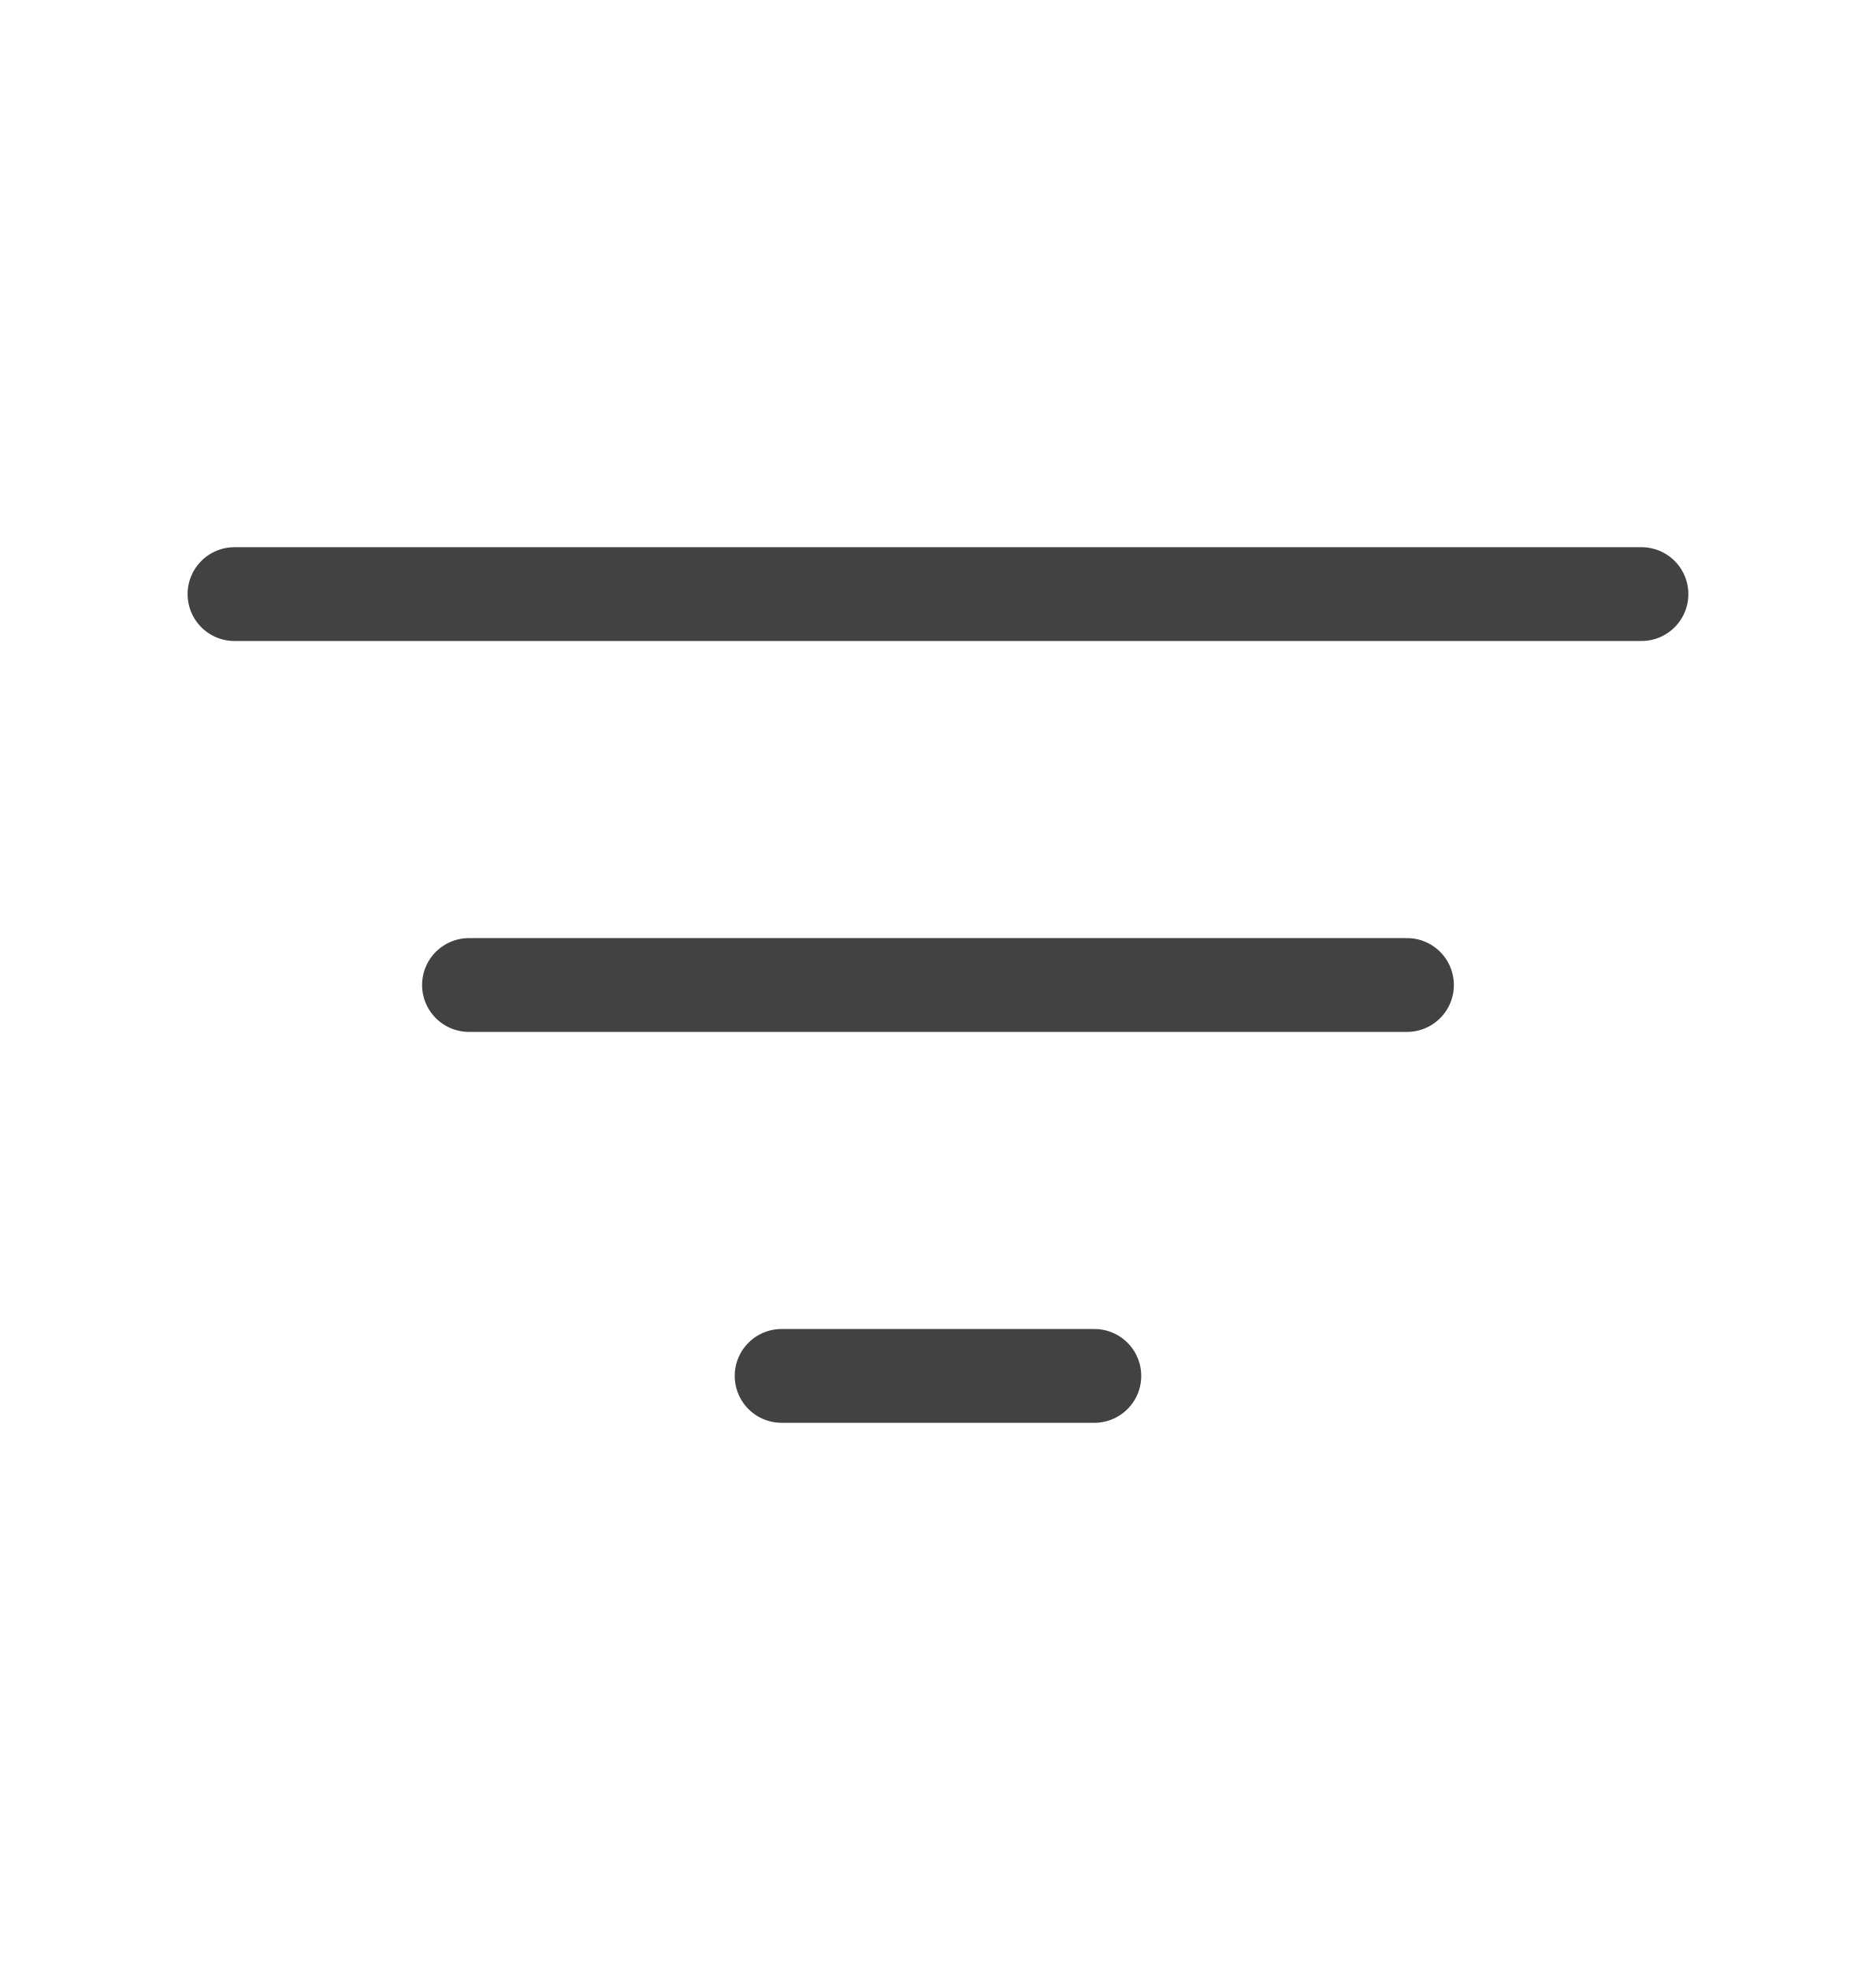
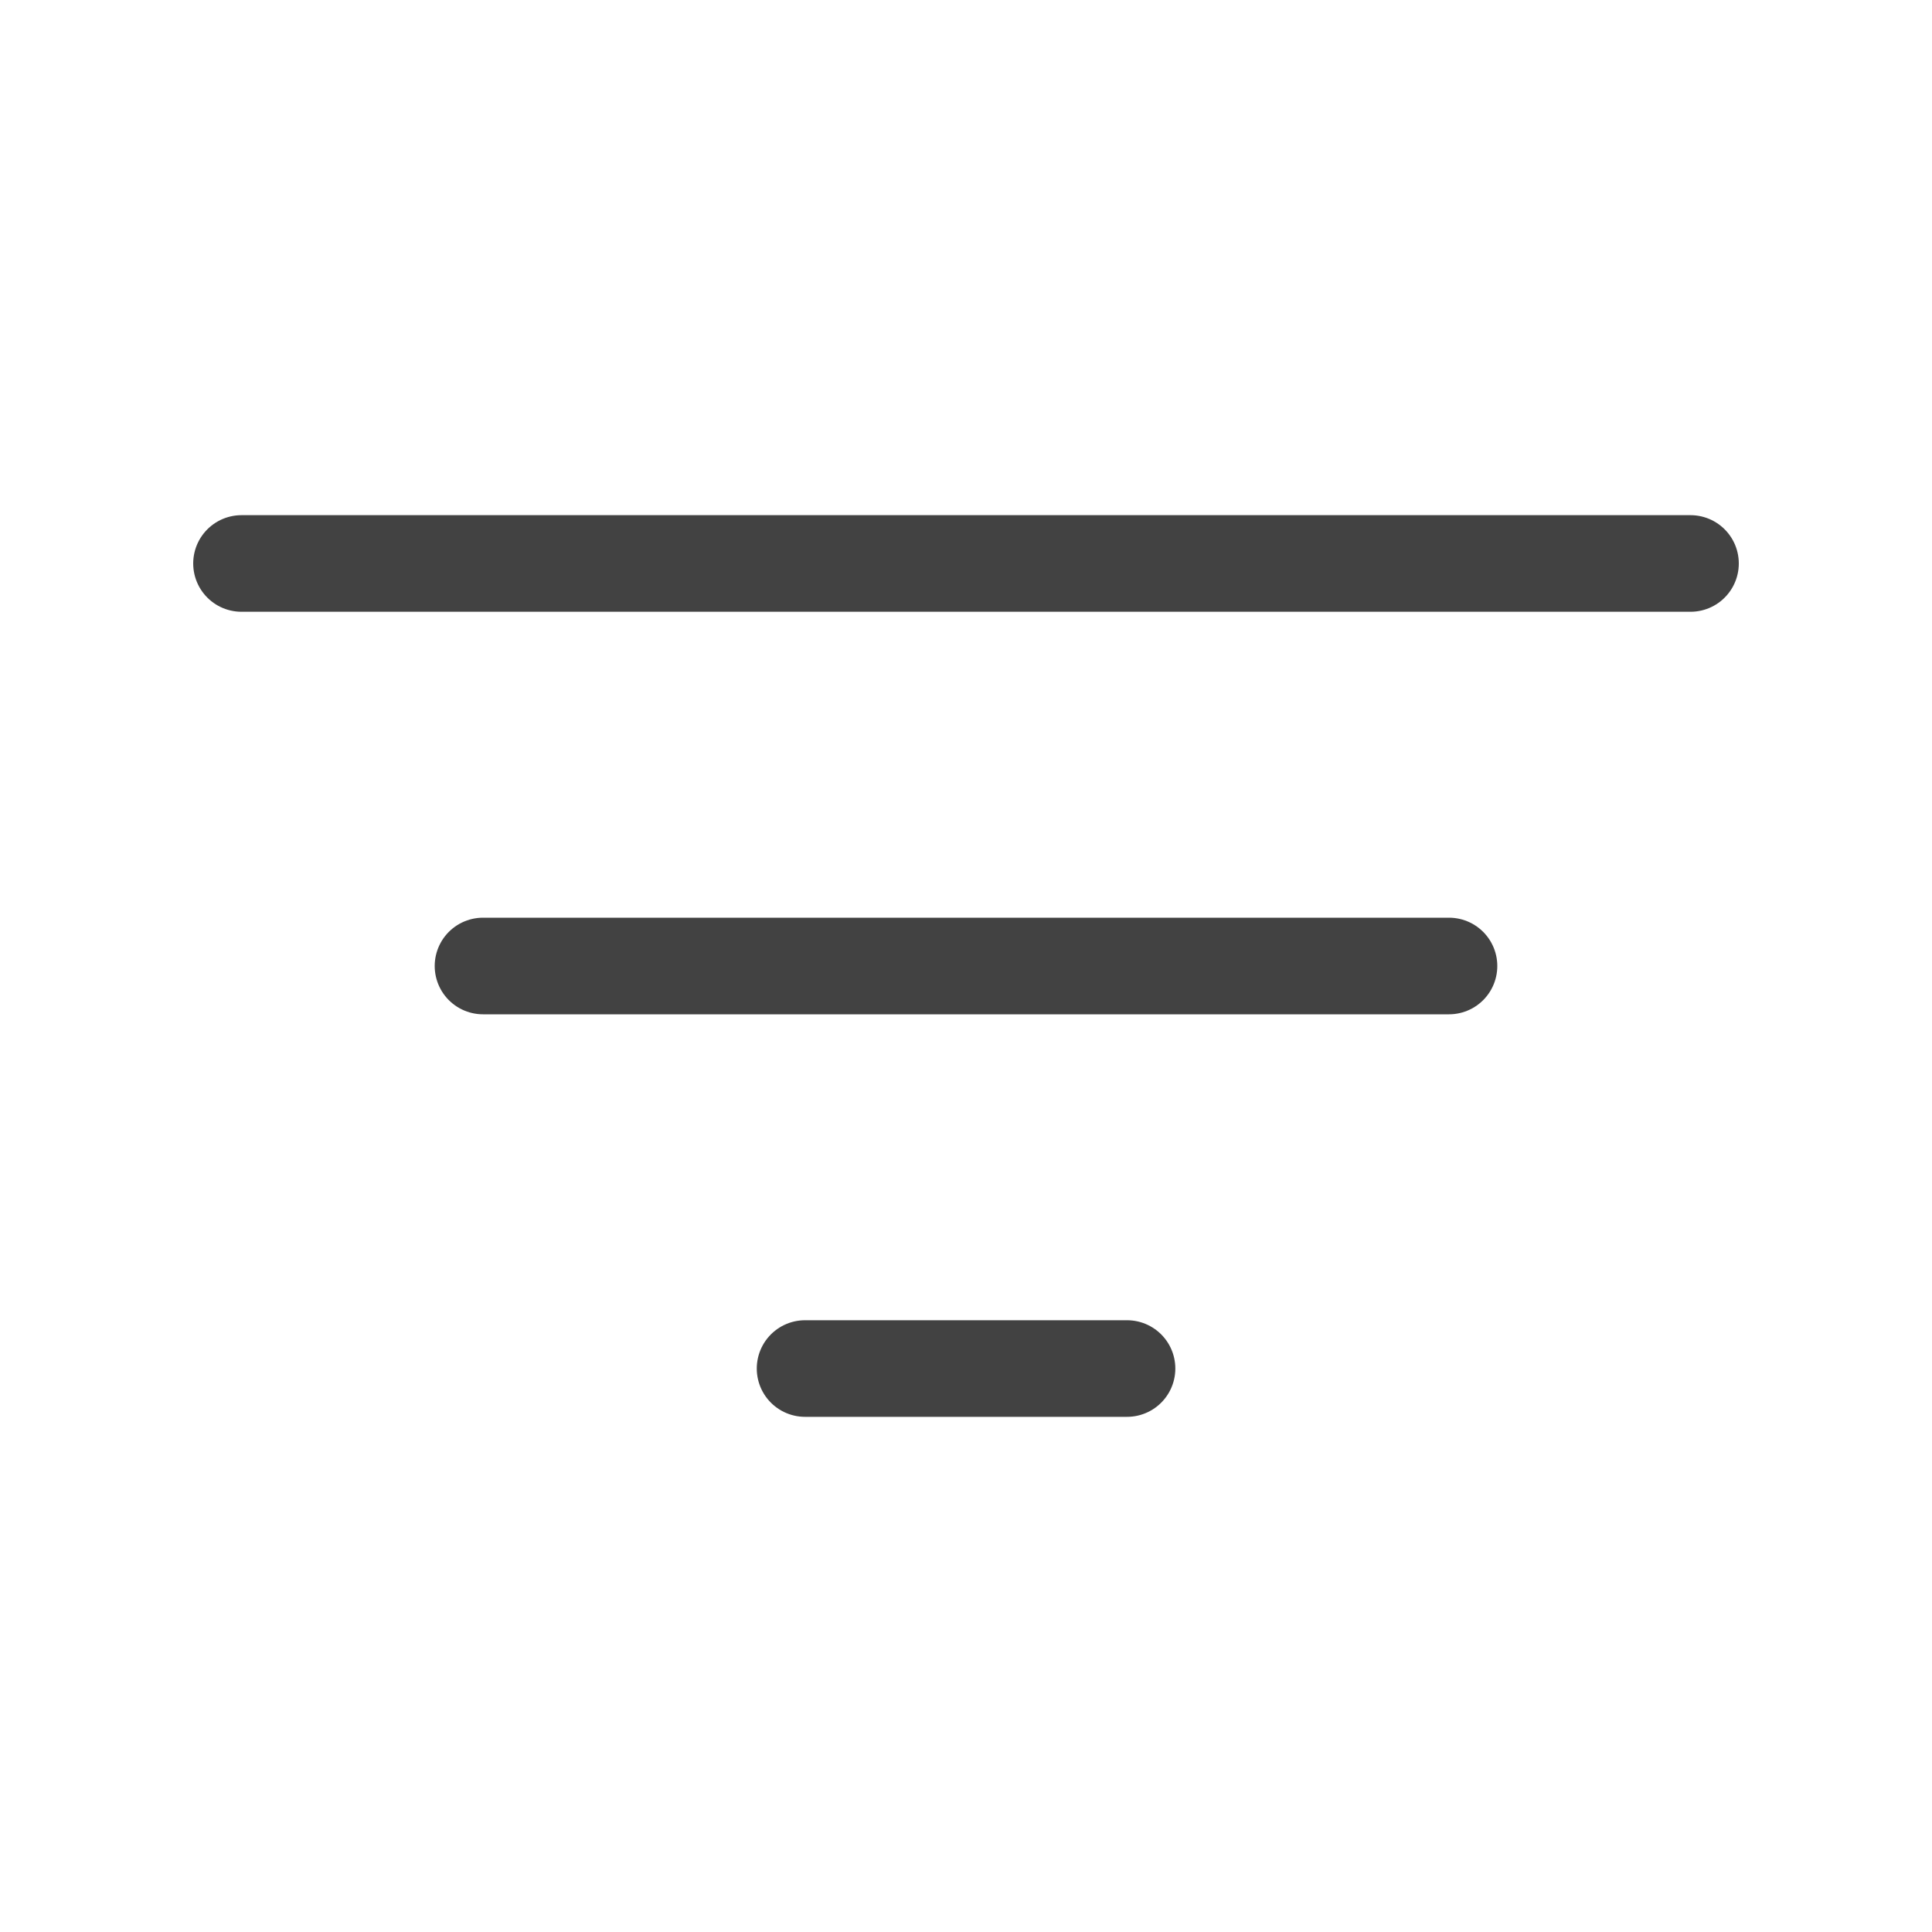
- <svg xmlns="http://www.w3.org/2000/svg" width="20" height="21" viewBox="0 0 20 21" fill="none">
-   <path d="M2.5 6.333H17.5" stroke="#424242" stroke-linecap="round" />
-   <path d="M5 10.5H15" stroke="#424242" stroke-linecap="round" />
-   <path d="M8.333 14.667H11.667" stroke="#424242" stroke-linecap="round" />
+ <svg xmlns="http://www.w3.org/2000/svg" width="20" height="20" viewBox="0 0 20 20" fill="none">
+   <path d="M2.5 5.833H17.5" stroke="#424242" stroke-linecap="round" />
+   <path d="M5 10H15" stroke="#424242" stroke-linecap="round" />
+   <path d="M8.334 14.167H11.667" stroke="#424242" stroke-linecap="round" />
</svg>
